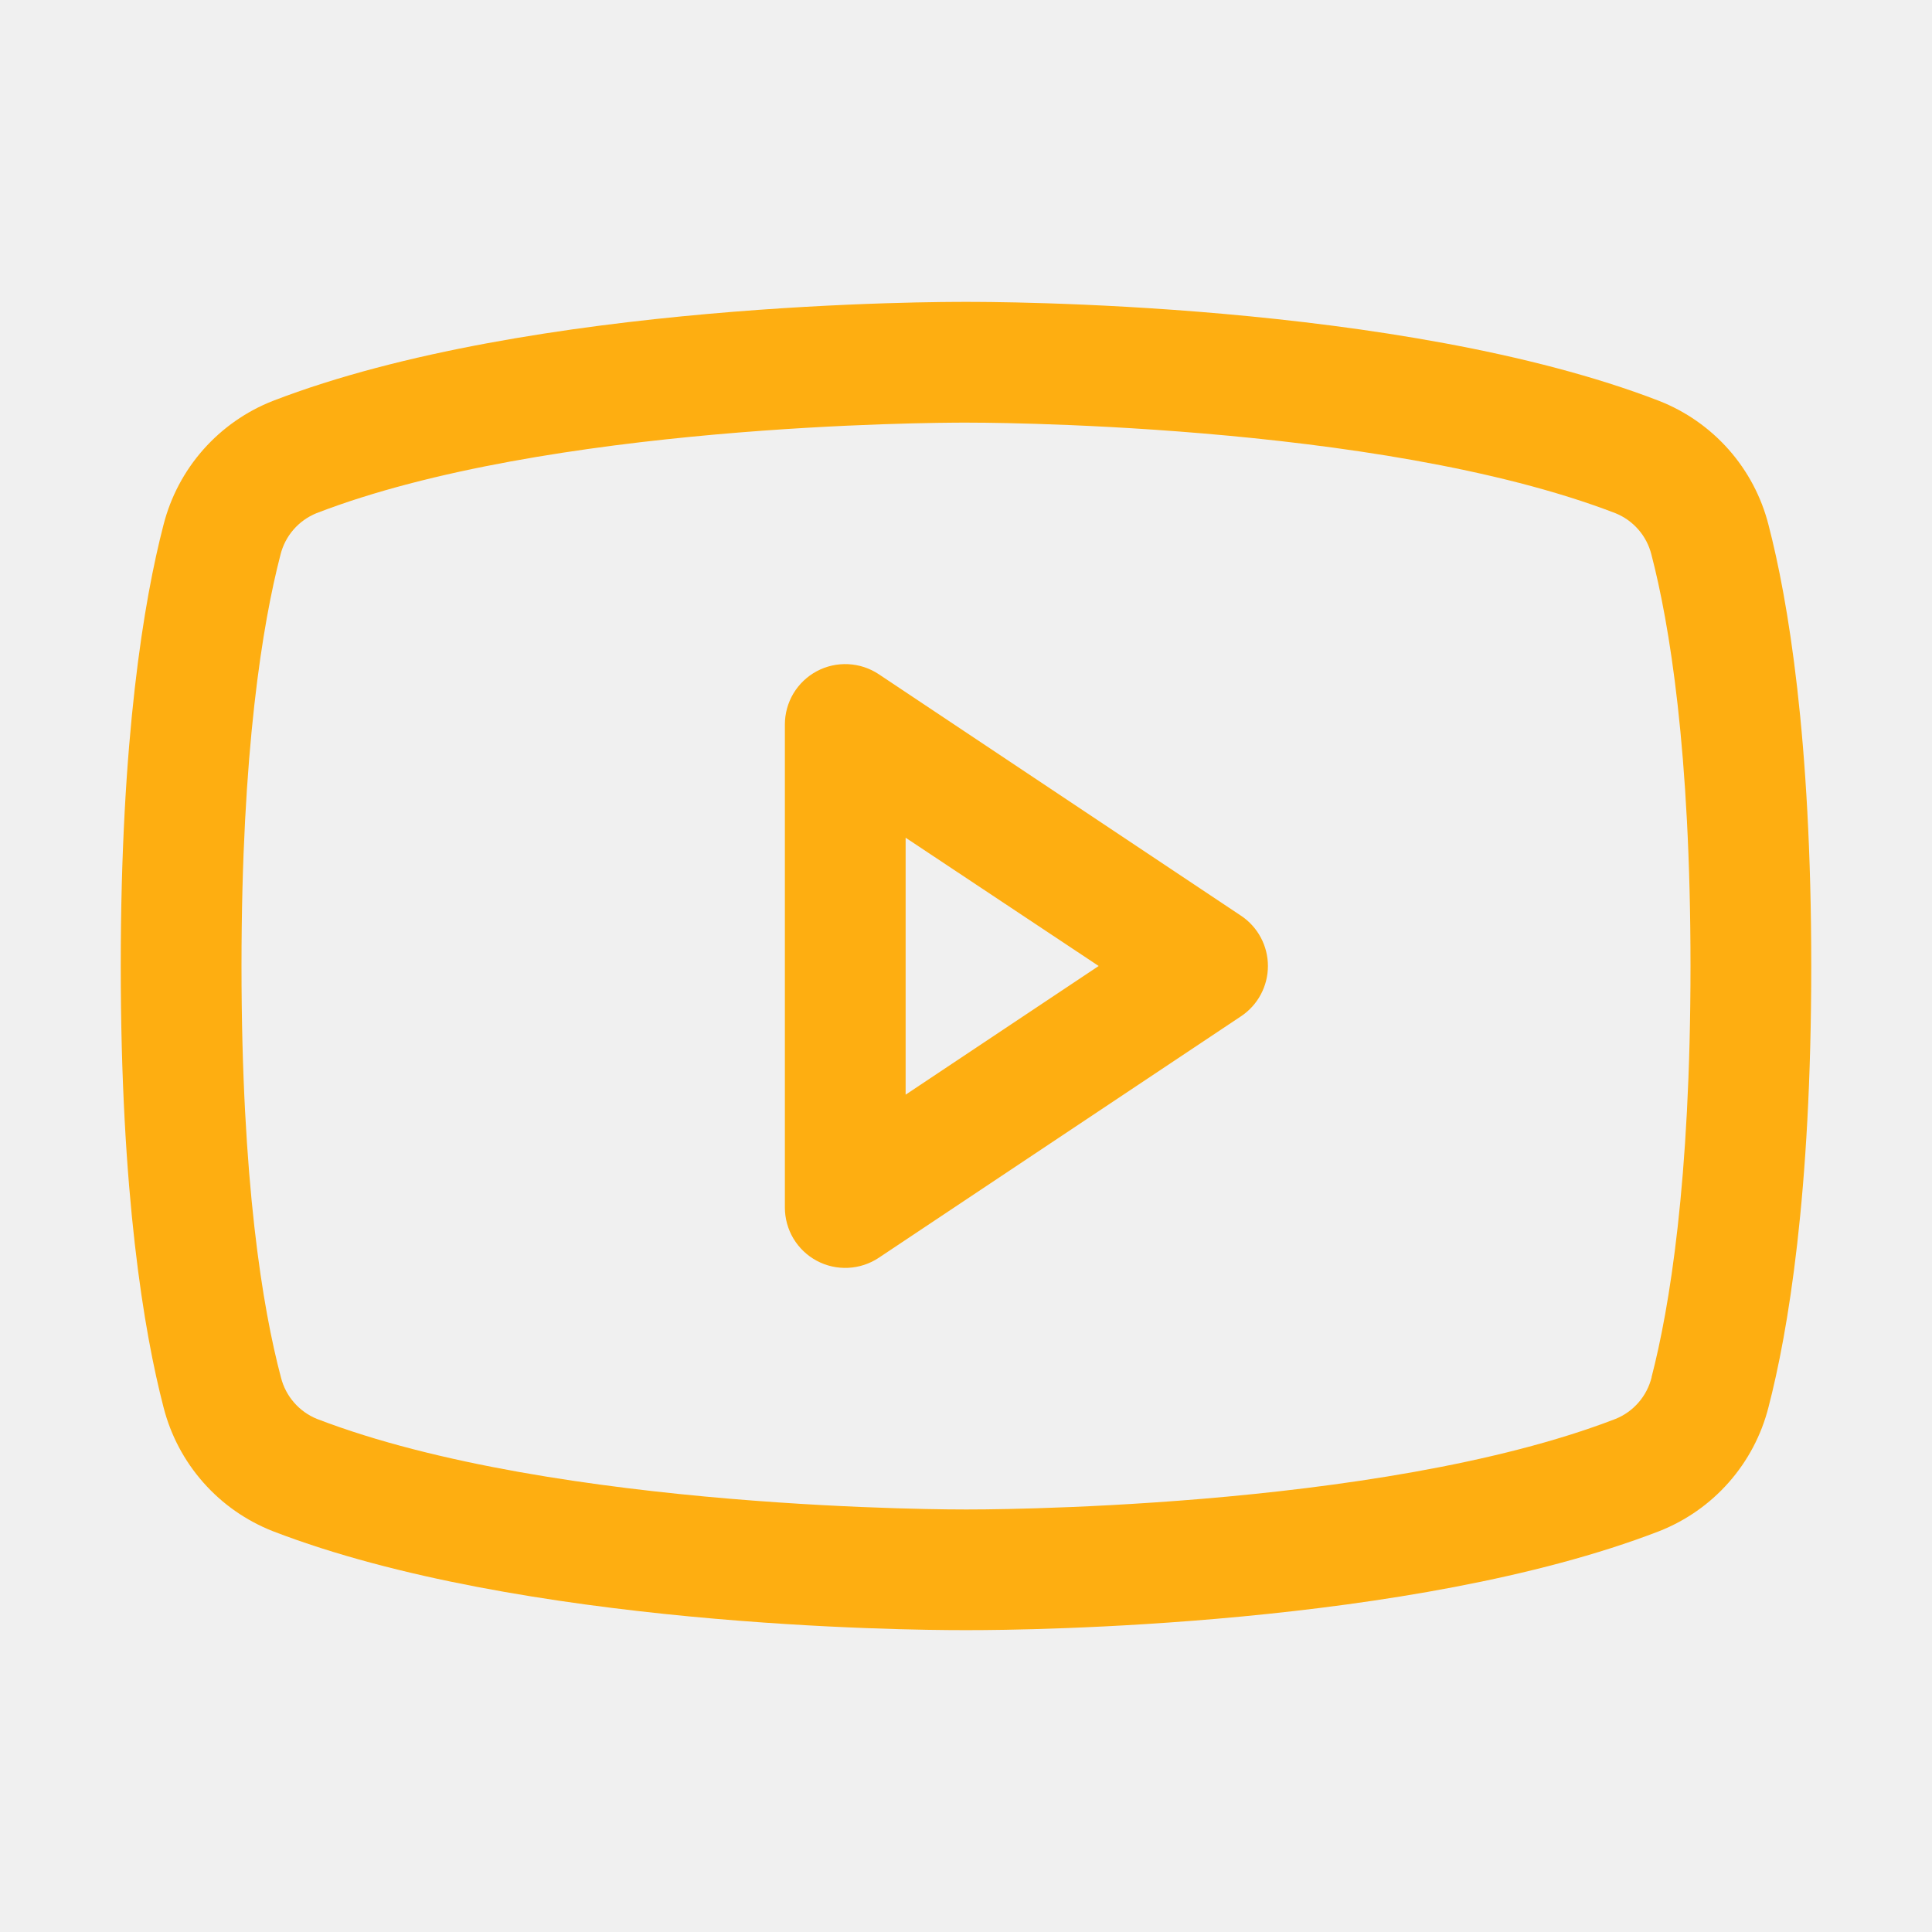
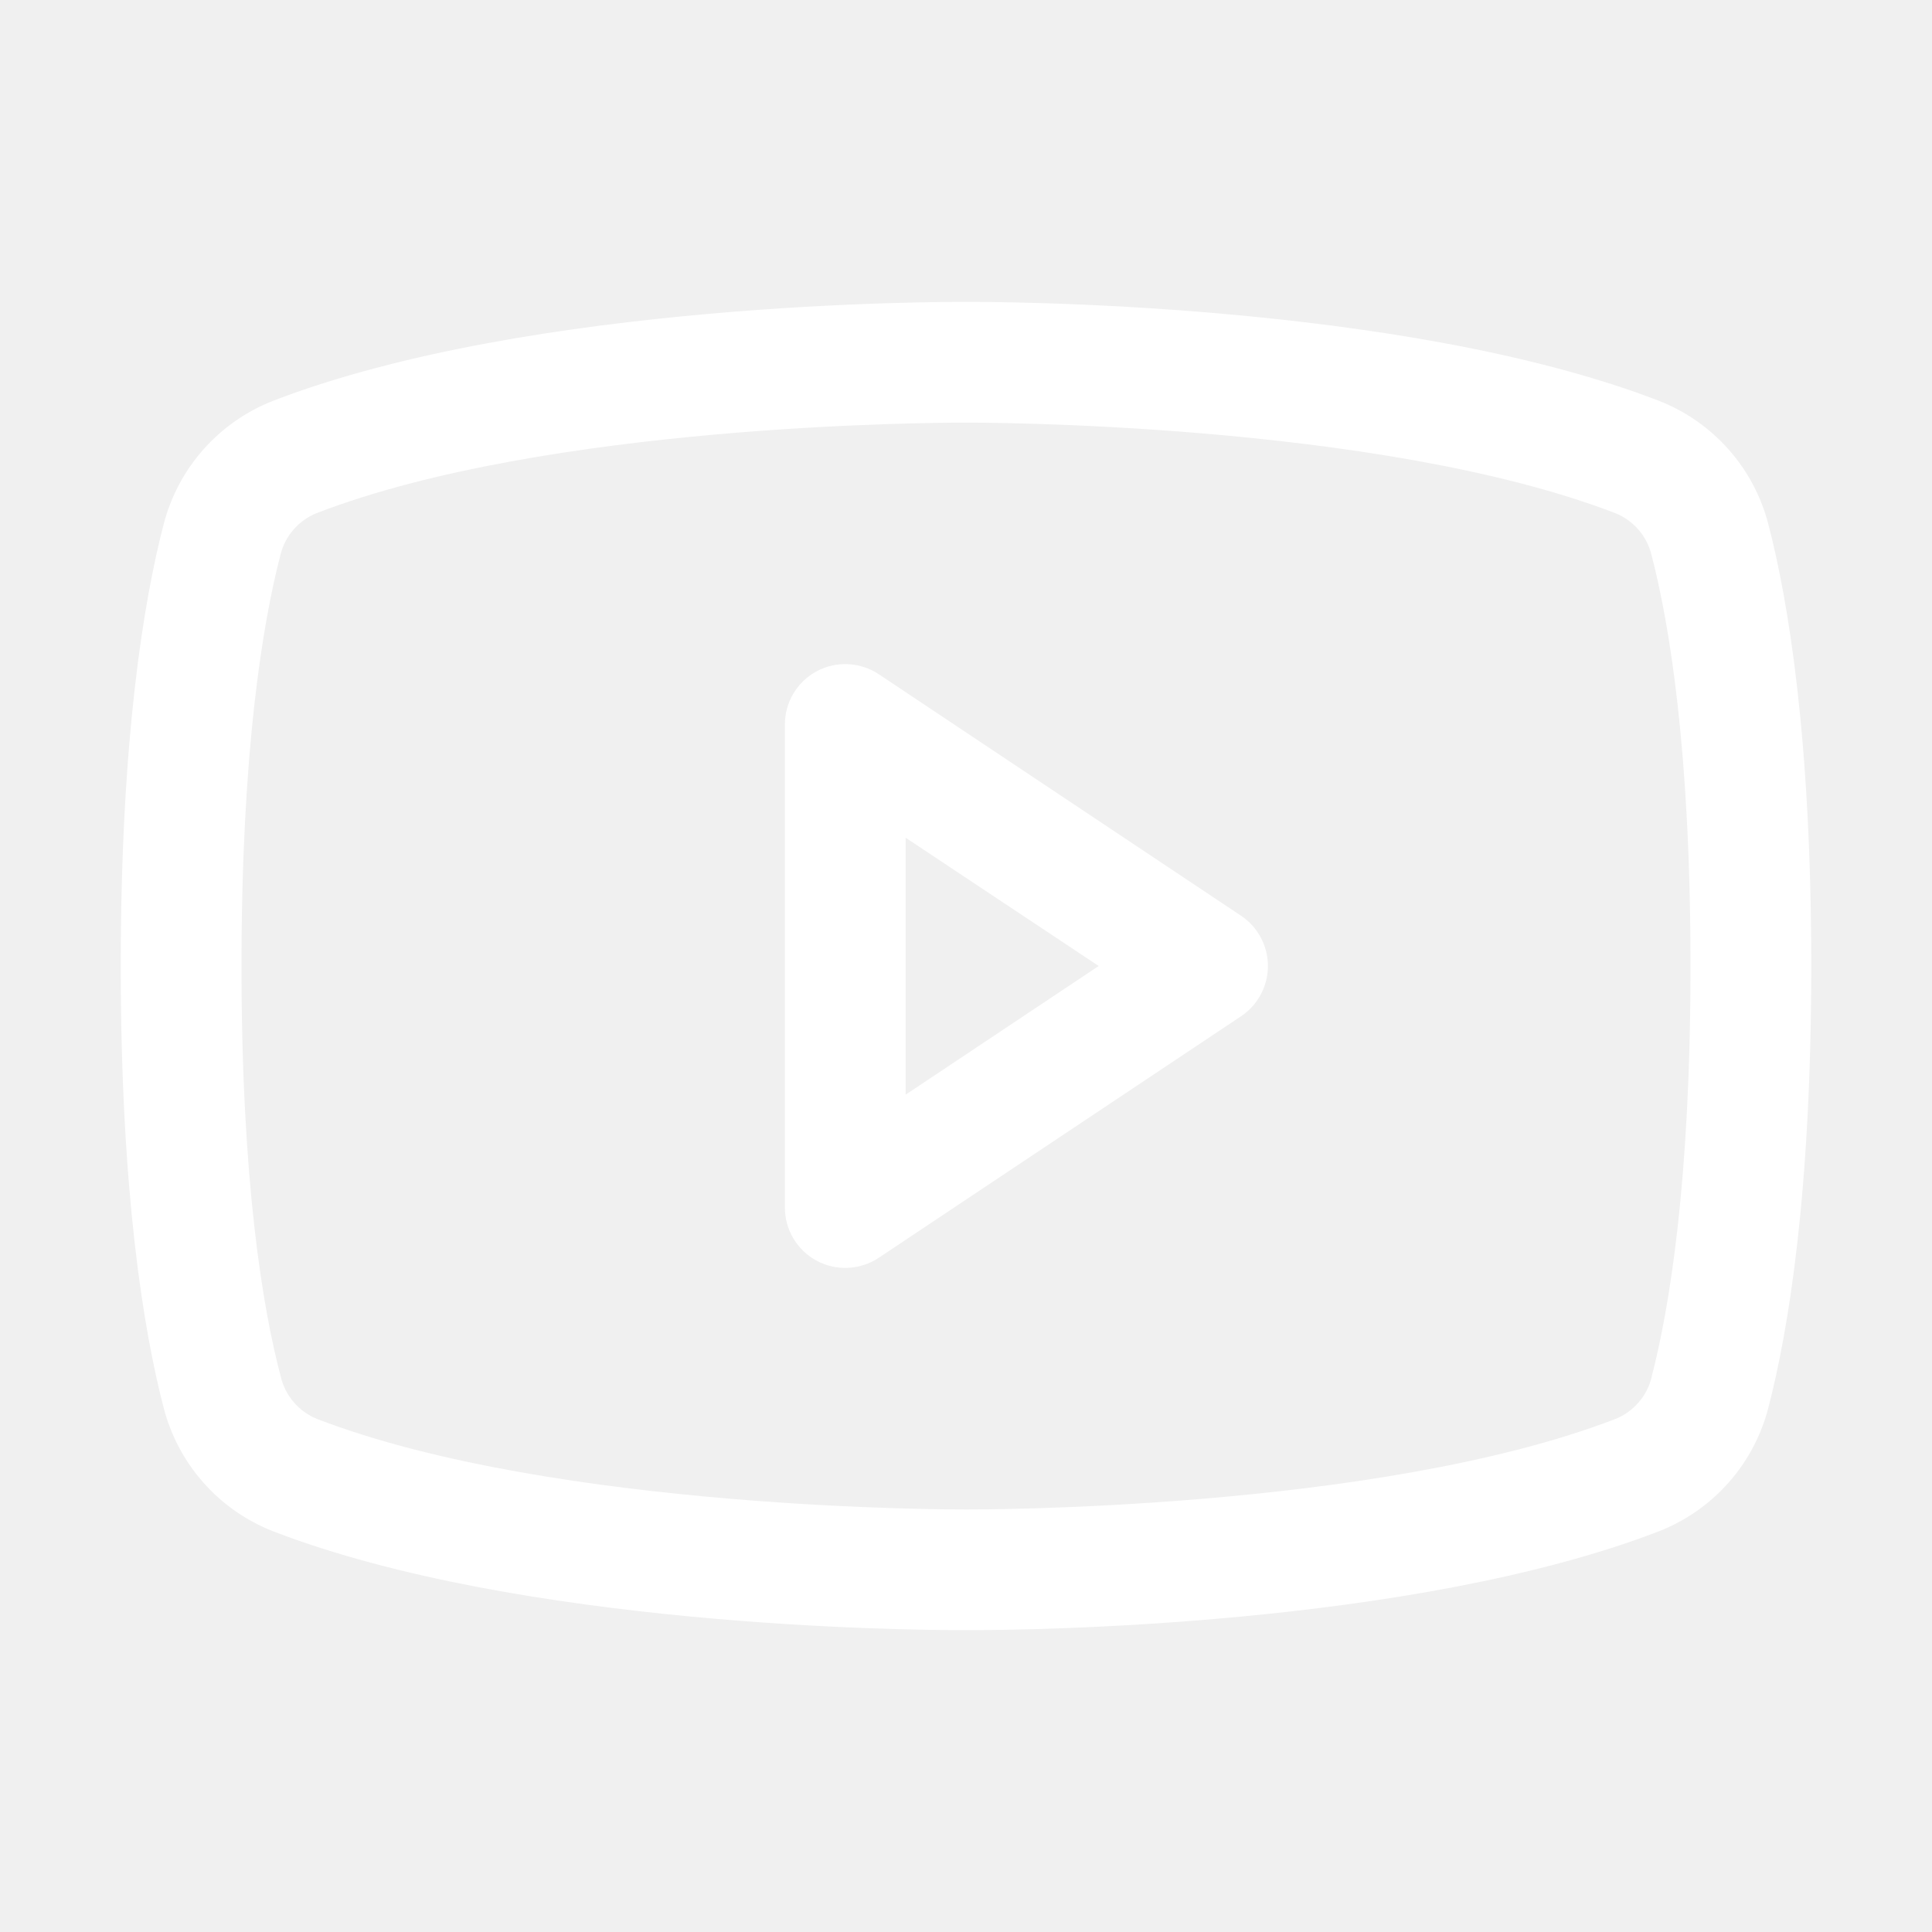
<svg xmlns="http://www.w3.org/2000/svg" width="40" height="40" viewBox="0 0 40 40" fill="none">
-   <path d="M25.694 18.959L18.194 13.959C18.006 13.834 17.787 13.762 17.561 13.751C17.334 13.74 17.11 13.79 16.91 13.897C16.71 14.004 16.544 14.163 16.427 14.357C16.311 14.552 16.25 14.774 16.25 15V25C16.25 25.226 16.311 25.448 16.427 25.643C16.544 25.837 16.71 25.996 16.91 26.103C17.11 26.21 17.334 26.26 17.561 26.249C17.787 26.238 18.006 26.166 18.194 26.041L25.694 21.041C25.865 20.927 26.006 20.772 26.103 20.59C26.2 20.409 26.251 20.206 26.251 20C26.251 19.794 26.2 19.591 26.103 19.41C26.006 19.228 25.865 19.073 25.694 18.959ZM18.75 22.664V17.344L22.747 20L18.75 22.664ZM36.614 10.863C36.467 10.287 36.185 9.754 35.791 9.308C35.397 8.863 34.904 8.517 34.35 8.3C28.994 6.231 20.469 6.25 20 6.25C19.531 6.25 11.006 6.231 5.65 8.3C5.096 8.517 4.603 8.863 4.209 9.308C3.815 9.754 3.533 10.287 3.386 10.863C2.981 12.422 2.5 15.272 2.5 20C2.5 24.728 2.981 27.578 3.386 29.137C3.533 29.714 3.815 30.247 4.209 30.693C4.602 31.139 5.096 31.484 5.65 31.702C10.781 33.681 18.812 33.75 19.897 33.75H20.103C21.188 33.75 29.223 33.681 34.35 31.702C34.904 31.484 35.398 31.139 35.791 30.693C36.185 30.247 36.467 29.714 36.614 29.137C37.019 27.575 37.5 24.728 37.5 20C37.5 15.272 37.019 12.422 36.614 10.863ZM34.194 28.519C34.146 28.71 34.054 28.888 33.924 29.037C33.795 29.186 33.632 29.303 33.448 29.377C28.503 31.286 20.092 31.252 20.011 31.252H20C19.916 31.252 11.511 31.283 6.562 29.377C6.379 29.303 6.216 29.186 6.087 29.037C5.957 28.888 5.865 28.71 5.817 28.519C5.438 27.092 5 24.464 5 20C5 15.536 5.438 12.908 5.806 11.489C5.853 11.296 5.945 11.117 6.075 10.967C6.204 10.817 6.368 10.7 6.552 10.625C11.32 8.783 19.311 8.75 19.966 8.75H20.008C20.092 8.75 28.505 8.722 33.445 10.625C33.629 10.699 33.791 10.815 33.921 10.964C34.051 11.113 34.143 11.291 34.191 11.483C34.562 12.908 35 15.536 35 20C35 24.464 34.562 27.092 34.194 28.511V28.519Z" fill="#FEAE11" />
+   <path d="M25.694 18.959L18.194 13.959C18.006 13.834 17.787 13.762 17.561 13.751C17.334 13.74 17.11 13.79 16.91 13.897C16.71 14.004 16.544 14.163 16.427 14.357C16.311 14.552 16.25 14.774 16.25 15V25C16.25 25.226 16.311 25.448 16.427 25.643C16.544 25.837 16.71 25.996 16.91 26.103C17.11 26.21 17.334 26.26 17.561 26.249C17.787 26.238 18.006 26.166 18.194 26.041L25.694 21.041C25.865 20.927 26.006 20.772 26.103 20.59C26.2 20.409 26.251 20.206 26.251 20C26.251 19.794 26.2 19.591 26.103 19.41C26.006 19.228 25.865 19.073 25.694 18.959ZM18.75 22.664V17.344L22.747 20L18.75 22.664ZM36.614 10.863C36.467 10.287 36.185 9.754 35.791 9.308C35.397 8.863 34.904 8.517 34.35 8.3C28.994 6.231 20.469 6.25 20 6.25C19.531 6.25 11.006 6.231 5.65 8.3C5.096 8.517 4.603 8.863 4.209 9.308C3.815 9.754 3.533 10.287 3.386 10.863C2.981 12.422 2.5 15.272 2.5 20C2.5 24.728 2.981 27.578 3.386 29.137C3.533 29.714 3.815 30.247 4.209 30.693C4.602 31.139 5.096 31.484 5.65 31.702C10.781 33.681 18.812 33.75 19.897 33.75H20.103C21.188 33.75 29.223 33.681 34.35 31.702C34.904 31.484 35.398 31.139 35.791 30.693C36.185 30.247 36.467 29.714 36.614 29.137C37.019 27.575 37.5 24.728 37.5 20C37.5 15.272 37.019 12.422 36.614 10.863ZM34.194 28.519C34.146 28.71 34.054 28.888 33.924 29.037C33.795 29.186 33.632 29.303 33.448 29.377C28.503 31.286 20.092 31.252 20.011 31.252H20C19.916 31.252 11.511 31.283 6.562 29.377C6.379 29.303 6.216 29.186 6.087 29.037C5.957 28.888 5.865 28.71 5.817 28.519C5.438 27.092 5 24.464 5 20C5 15.536 5.438 12.908 5.806 11.489C5.853 11.296 5.945 11.117 6.075 10.967C6.204 10.817 6.368 10.7 6.552 10.625C11.32 8.783 19.311 8.75 19.966 8.75H20.008C20.092 8.75 28.505 8.722 33.445 10.625C33.629 10.699 33.791 10.815 33.921 10.964C34.051 11.113 34.143 11.291 34.191 11.483C34.562 12.908 35 15.536 35 20C35 24.464 34.562 27.092 34.194 28.511V28.519Z" fill="#FFF" />
</svg>
